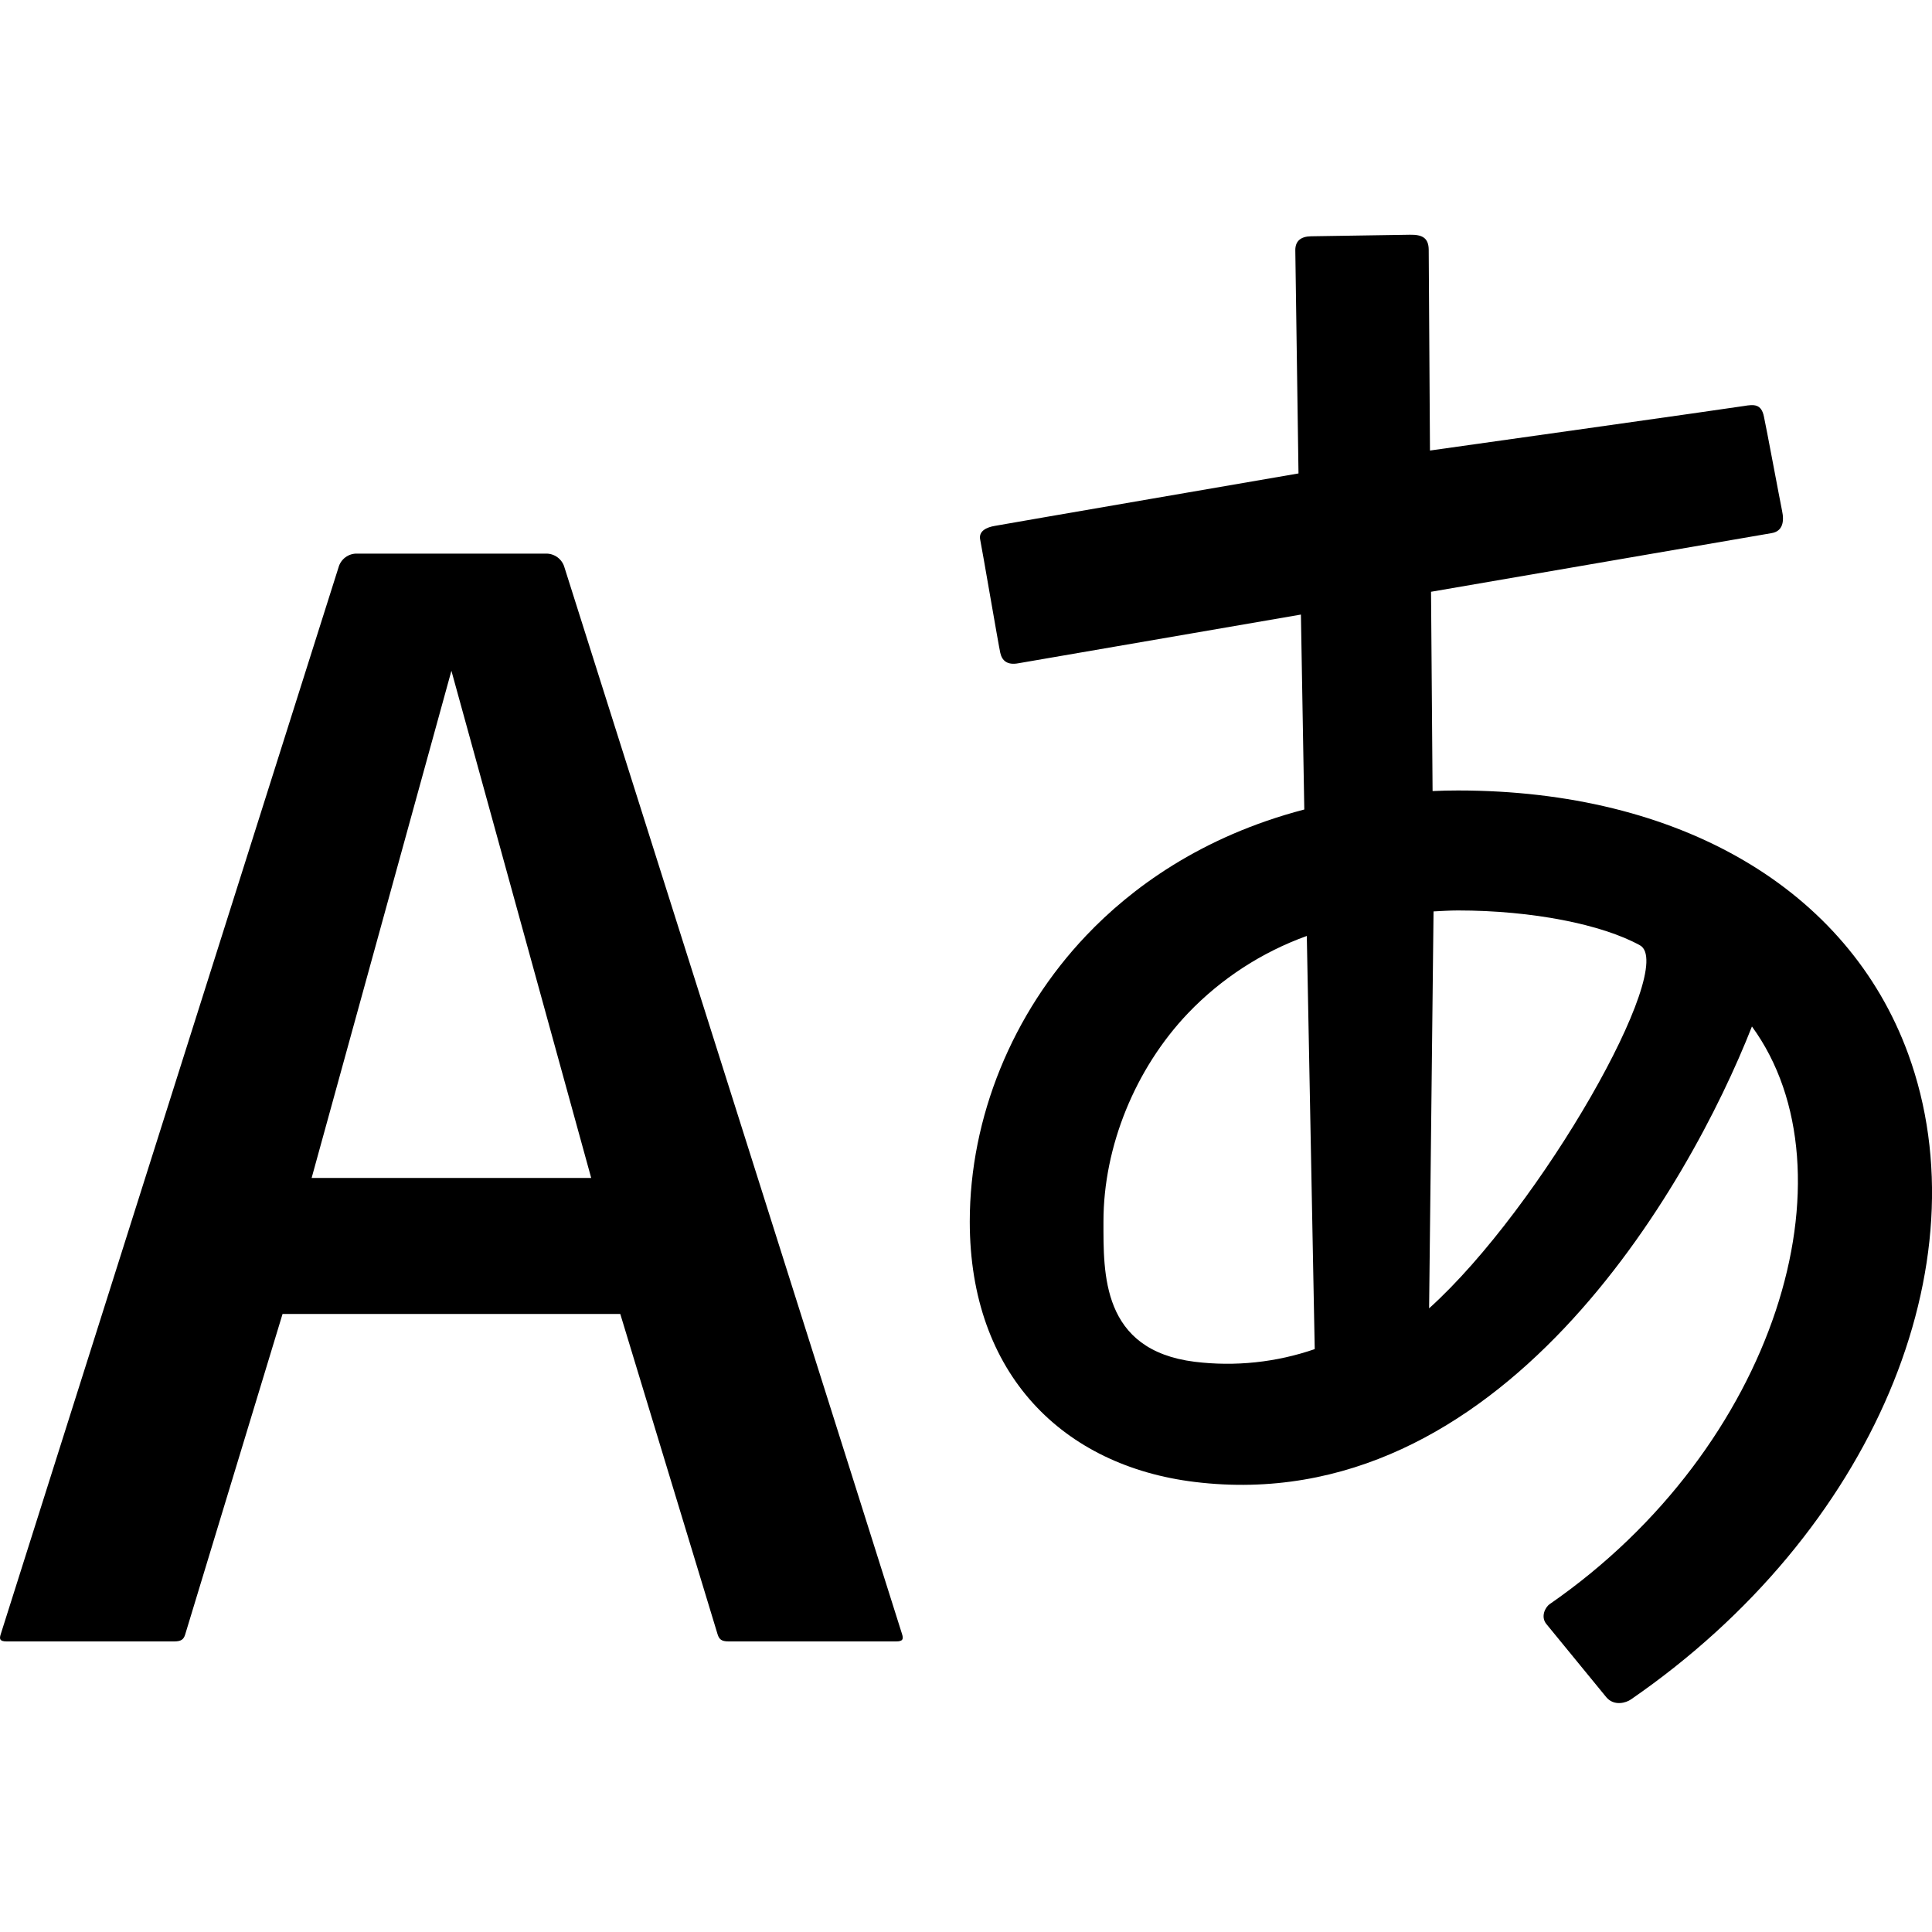
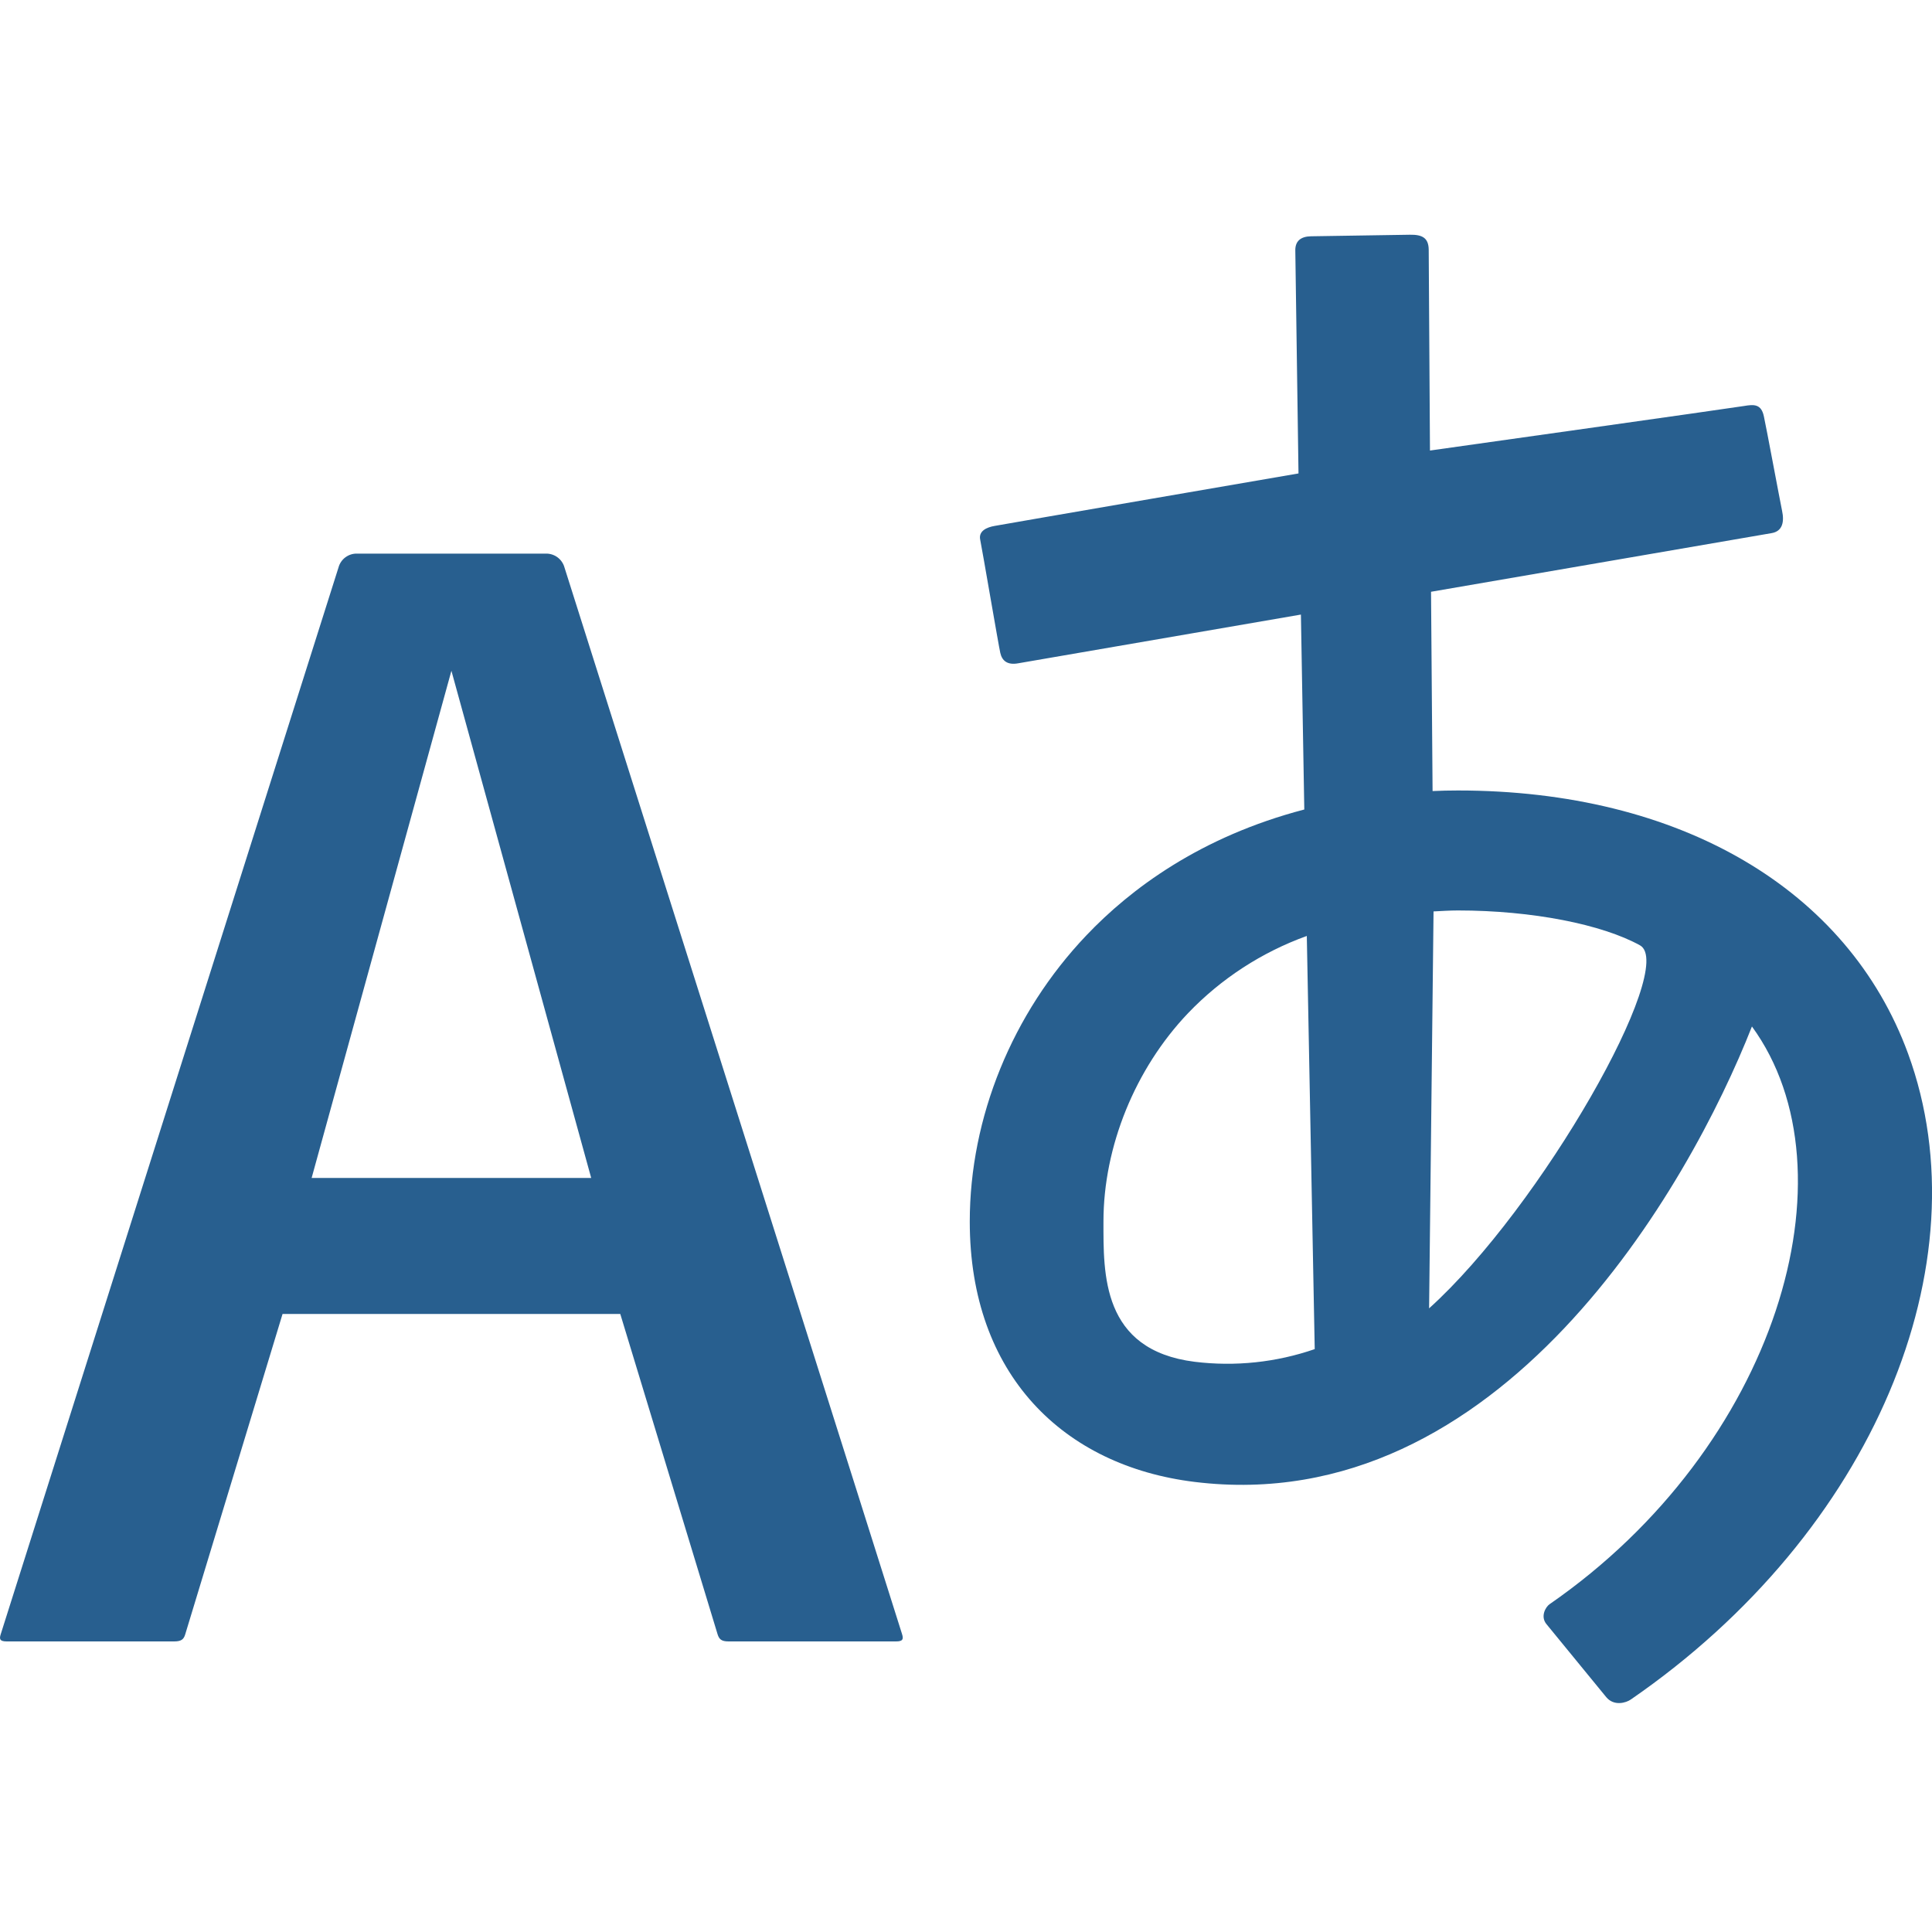
<svg xmlns="http://www.w3.org/2000/svg" class="language navbar-icon" viewBox="0 0 20 20">
-   <g id="git-merge" fill="#000000">
+   <g id="git-merge" fill="#285f8f">
    <path d="M19.753 10.909c-.624-1.707-2.366-2.726-4.661-2.726-.09 0-.176.002-.262.006l-.016-2.063 3.525-.607c.115-.019.133-.119.109-.231-.023-.111-.167-.883-.188-.976-.027-.131-.102-.127-.207-.109-.104.018-3.25.461-3.25.461l-.013-2.078c-.001-.125-.069-.158-.194-.156l-1.025.016c-.105.002-.164.049-.162.148l.033 2.307s-3.061.527-3.144.543c-.084.014-.17.053-.151.143.019.09.19 1.094.208 1.172.018.08.072.129.188.107l2.924-.504.035 2.018c-1.077.281-1.801.824-2.256 1.303-.768.807-1.207 1.887-1.207 2.963 0 1.586.971 2.529 2.328 2.695 3.162.387 5.119-3.06 5.769-4.715 1.097 1.506.256 4.354-2.094 5.98-.043.029-.098.129-.033.207l.619.756c.08.096.206.059.256.023 2.51-1.73 3.661-4.515 2.869-6.683zm-7.386 3.188c-.966-.121-.944-.914-.944-1.453 0-.773.327-1.58.876-2.156a3.21 3.21 0 0 1 1.229-.799l.082 4.277a2.773 2.773 0 0 1-1.243.131zm2.427-.553l.046-4.109c.084-.004.166-.01.252-.01.773 0 1.494.145 1.885.361.391.217-1.023 2.713-2.183 3.758zm-8.95-7.668a.196.196 0 0 0-.196-.145h-1.95a.194.194 0 0 0-.194.144L.008 16.916c-.017.051-.011.076.062.076h1.733c.075 0 .099-.023.114-.072l1.008-3.318h3.496l1.008 3.318c.016.049.039.072.113.072h1.734c.072 0 .078-.025.062-.076-.014-.05-3.083-9.741-3.494-11.04zm-2.618 6.318l1.447-5.25 1.447 5.25H3.226z" />
  </g>
</svg>
